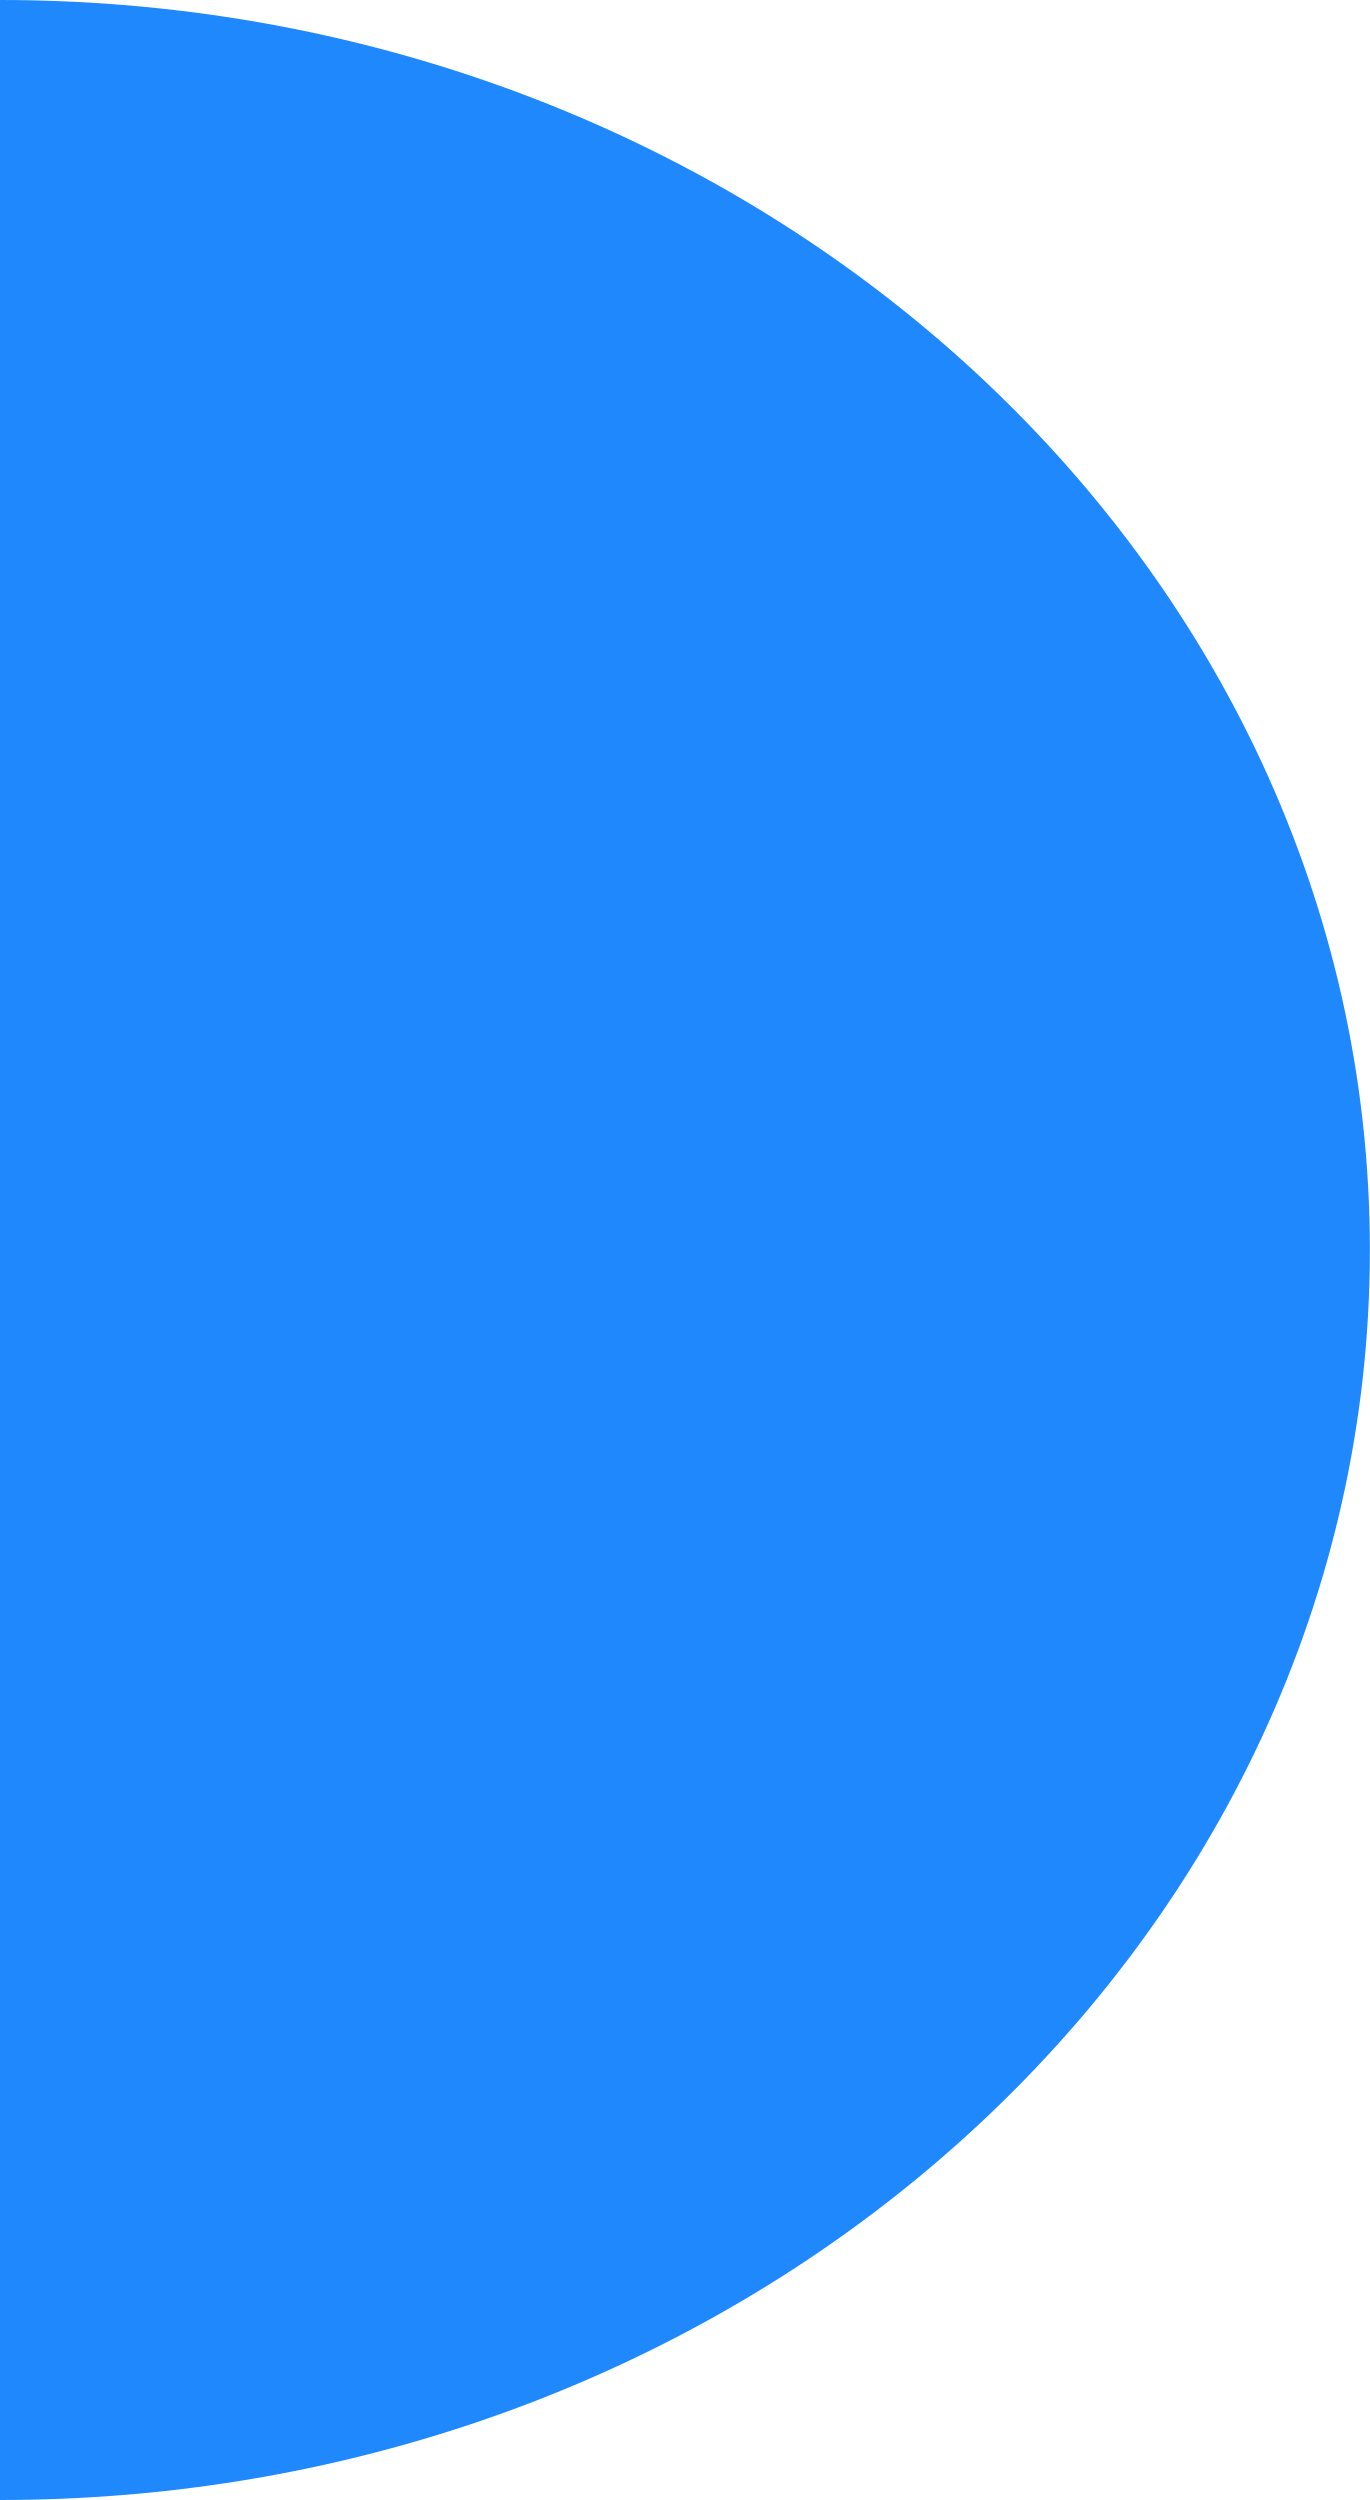
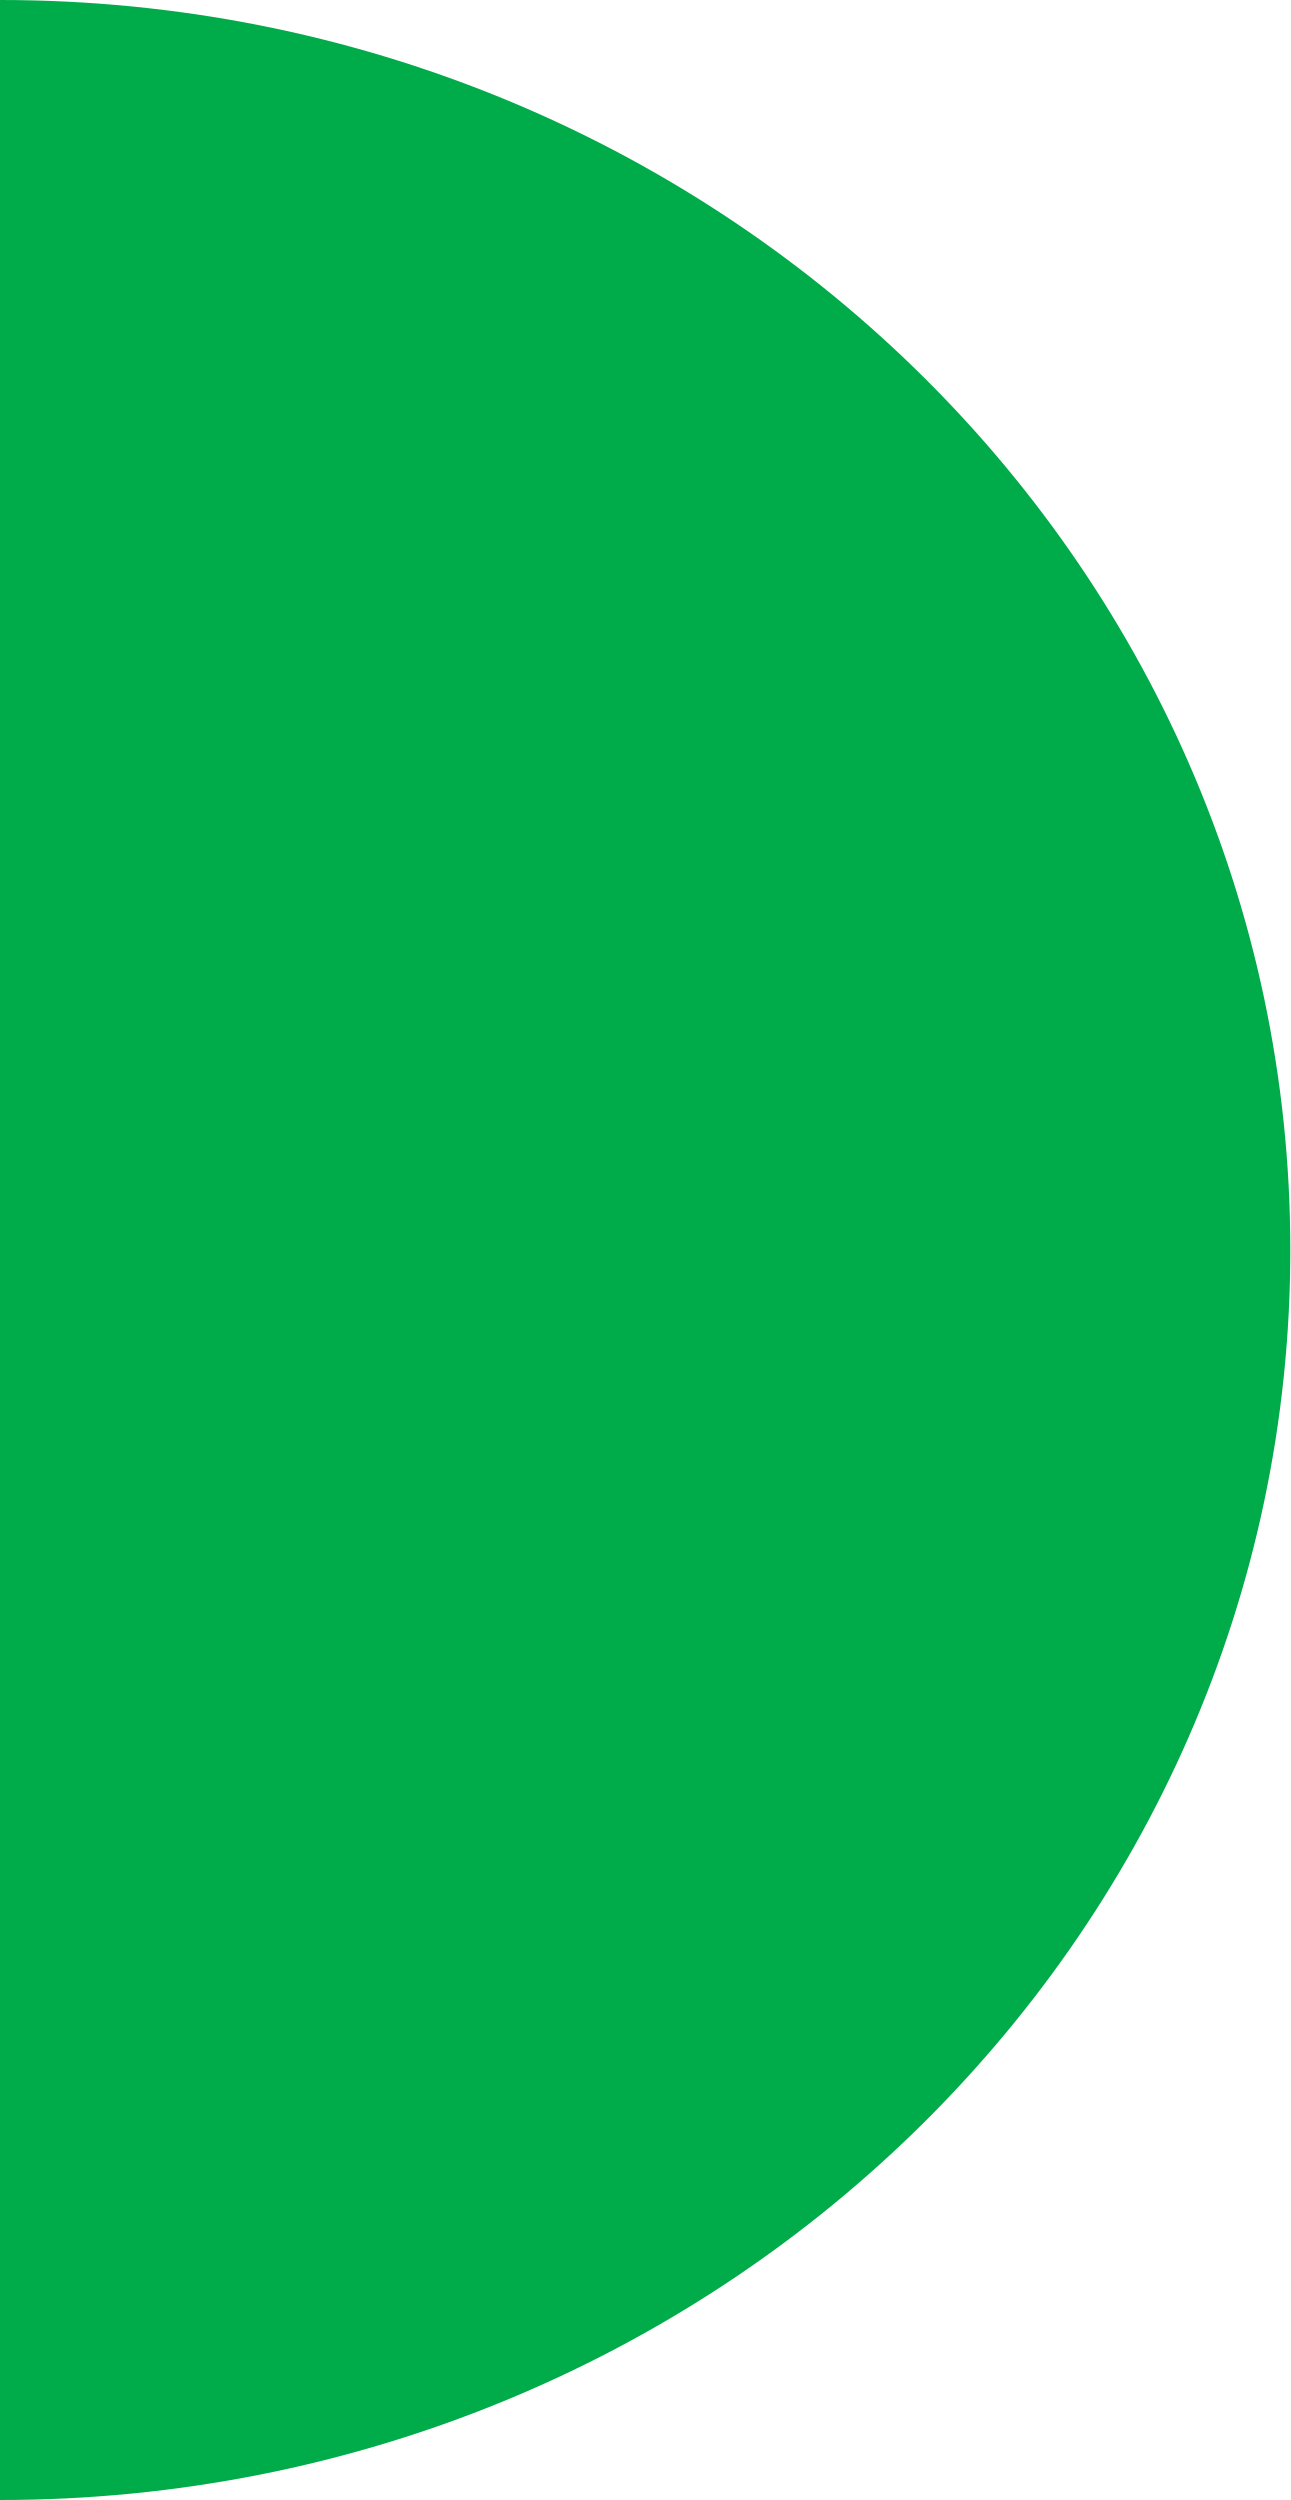
- <svg xmlns="http://www.w3.org/2000/svg" preserveAspectRatio="none" width="100%" height="100%" overflow="visible" style="display: block;" viewBox="0 0 80 146" fill="none">
-   <path id="Vector" d="M80 72.997C80 113.311 44.182 146 0 146V0C44.182 0 80 32.683 80 72.997Z" fill="#1E88FC" />
+ <svg xmlns="http://www.w3.org/2000/svg" preserveAspectRatio="none" width="100%" height="100%" overflow="visible" style="display: block;" viewBox="0 0 80 155" fill="none">
+   <path id="Vector" d="M80 77.497C80 120.296 44.182 155 0 155V0C44.182 0 80 34.698 80 77.497Z" fill="#00AB49" />
</svg>
